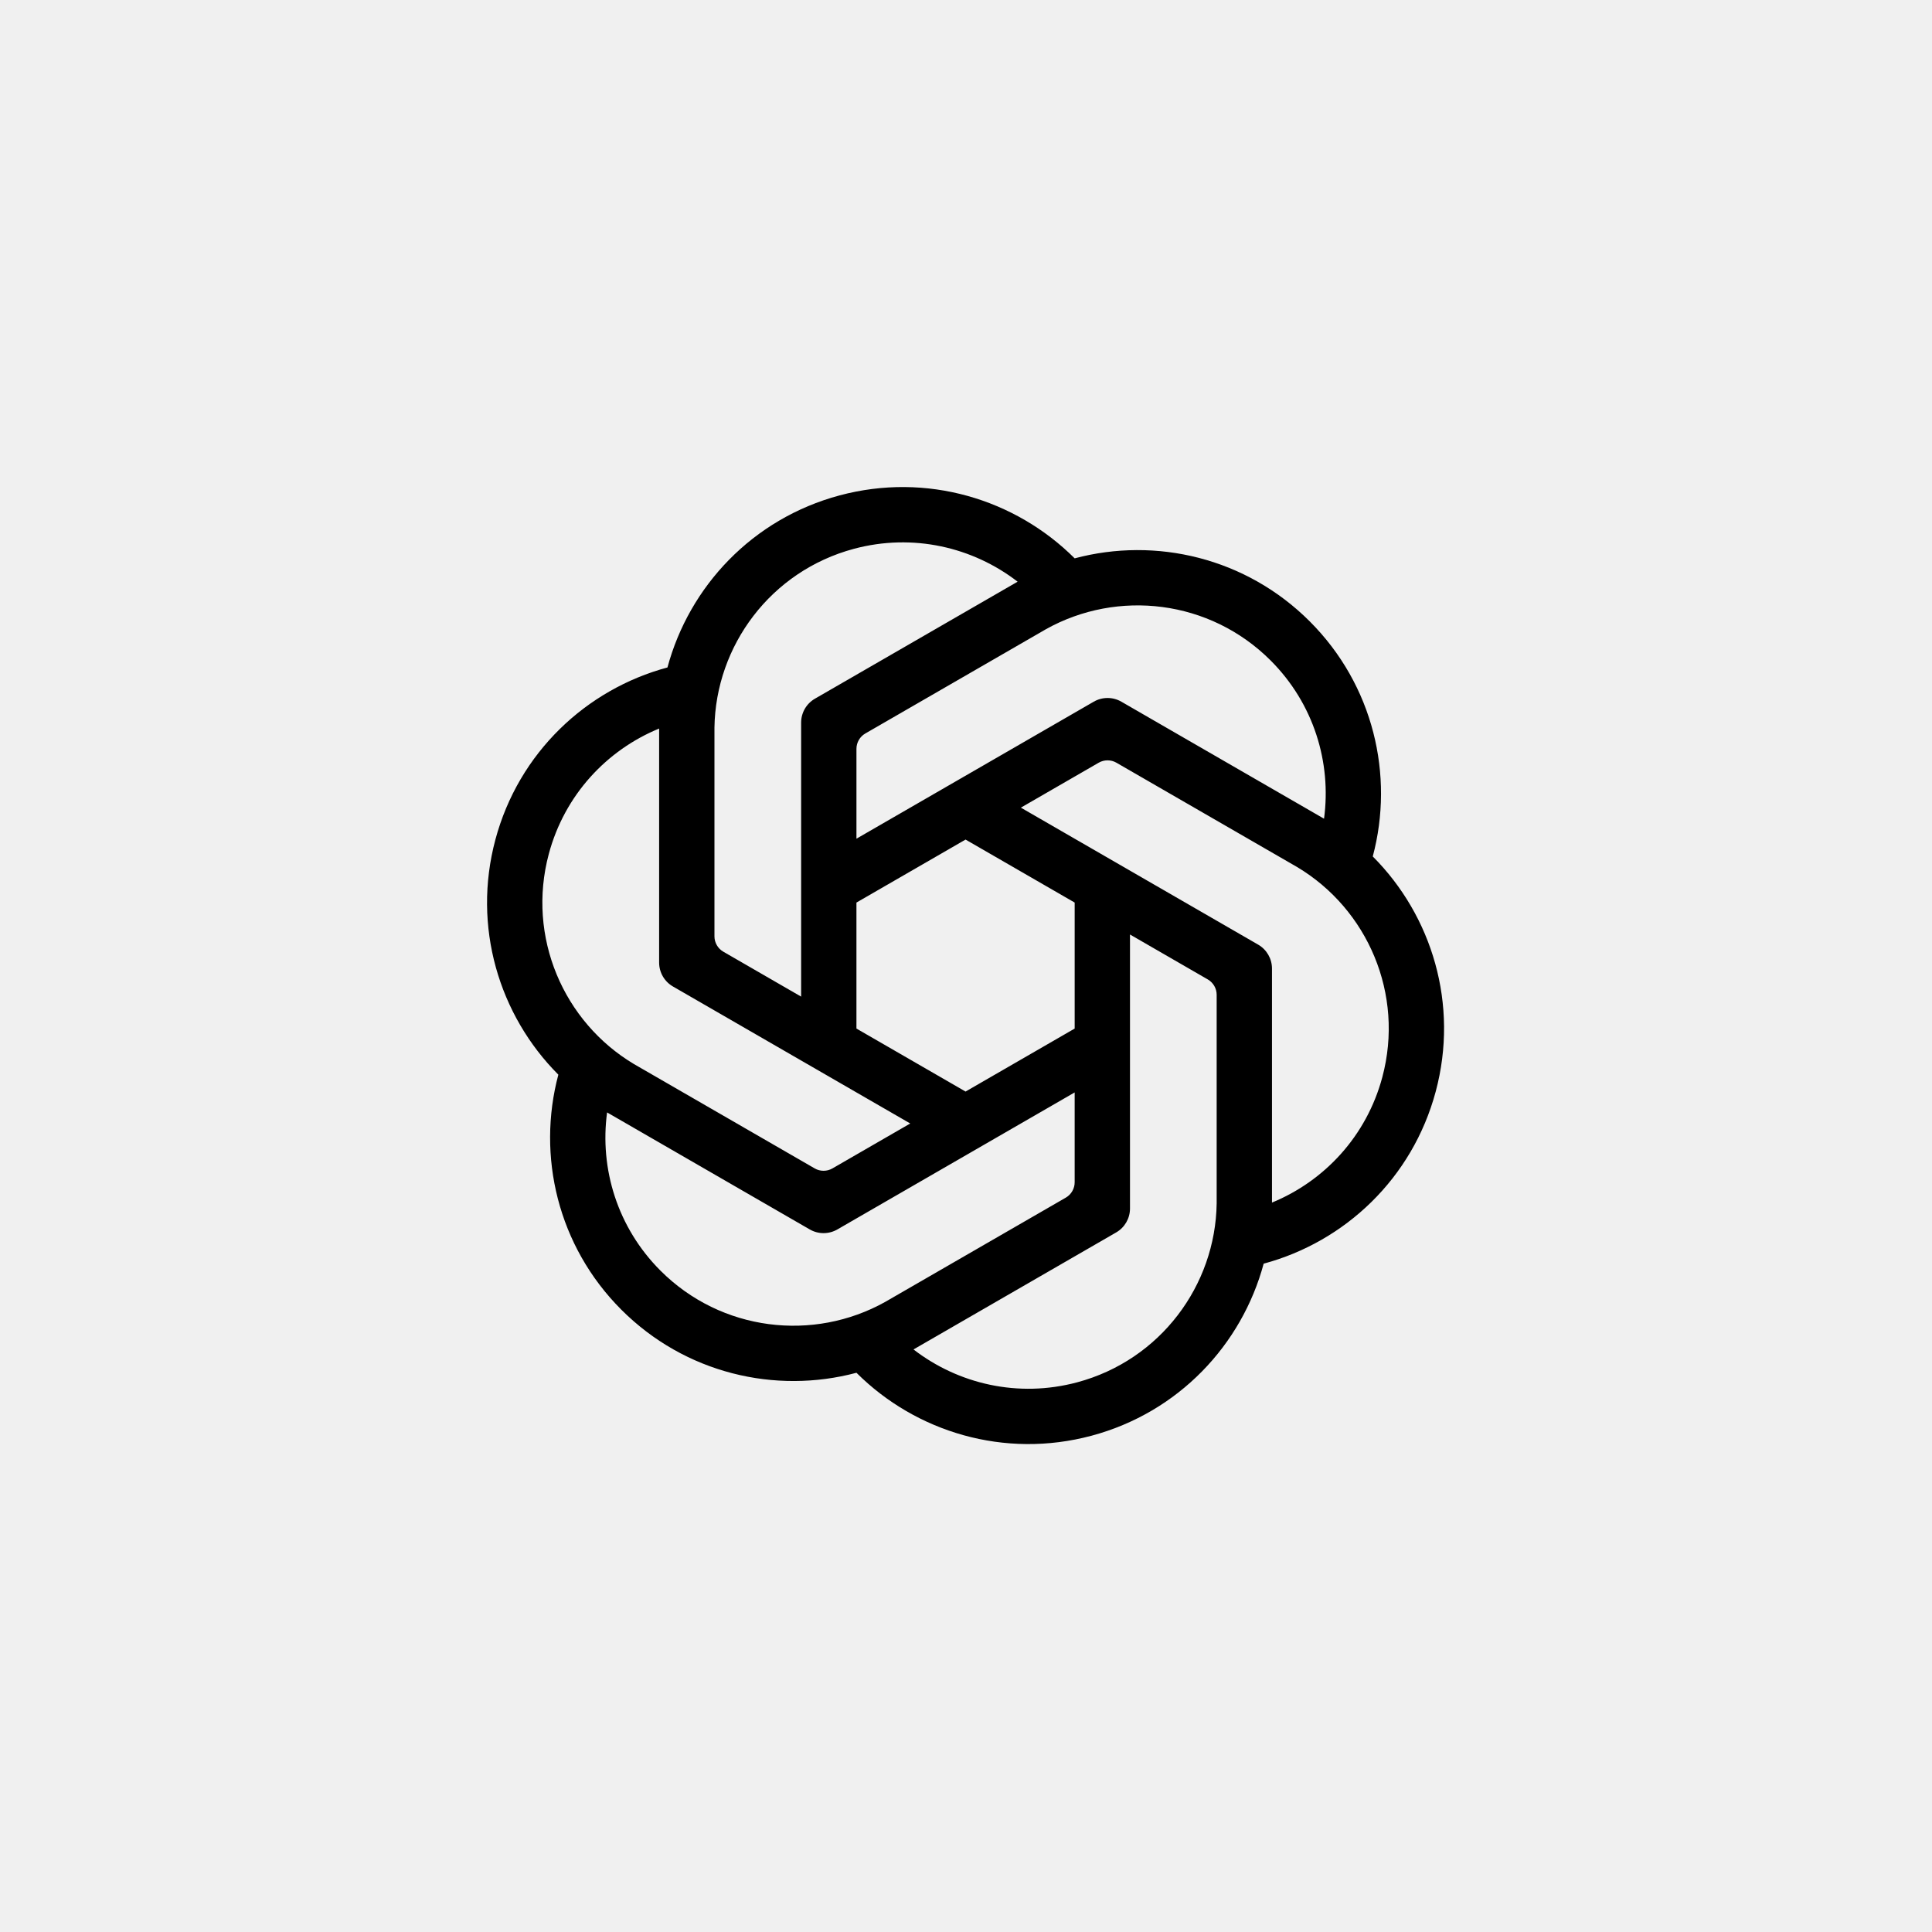
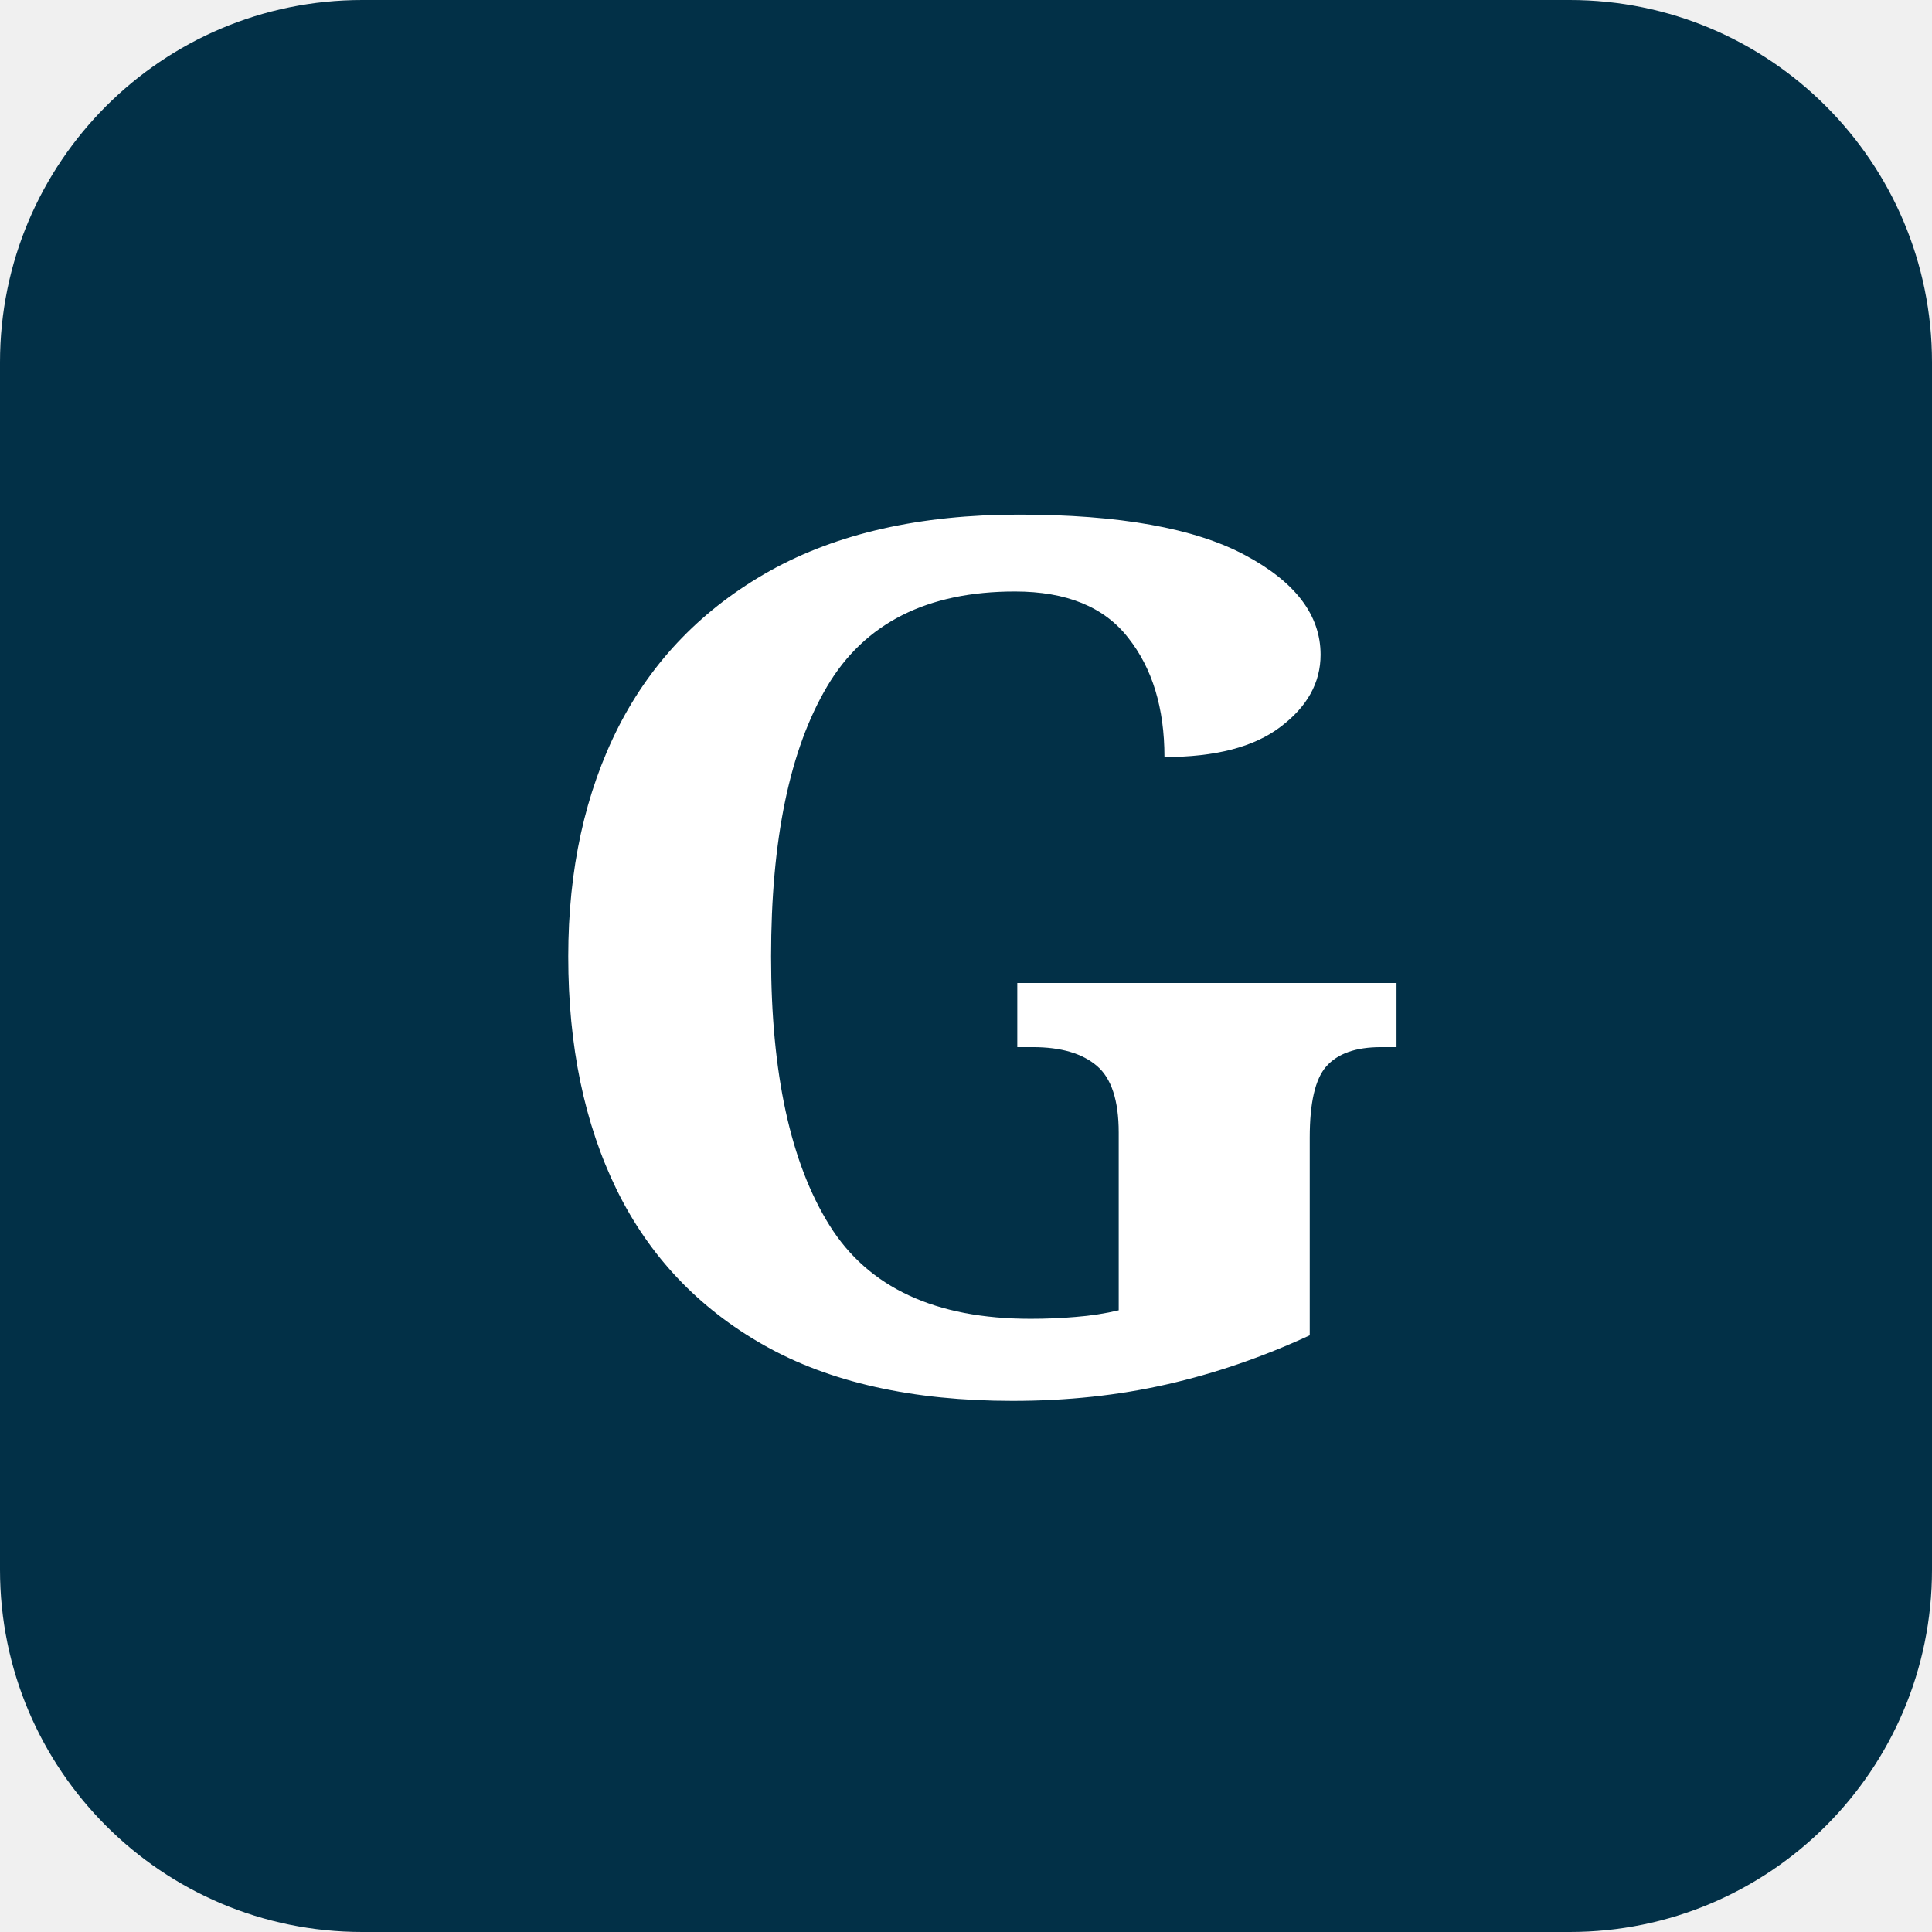
- <svg xmlns="http://www.w3.org/2000/svg" width="716" height="716" viewBox="0 0 716 716" fill="none">
-   <path d="M508.749 317.399C516.777 287.314 508.991 253.884 485.389 230.282C461.788 206.681 428.36 198.895 398.273 206.923C376.231 184.928 343.39 174.956 311.148 183.596C278.906 192.234 255.45 217.292 247.36 247.361C217.291 255.451 192.233 278.91 183.595 311.149C174.957 343.391 184.927 376.232 206.924 398.274C198.896 428.359 206.683 461.789 230.284 485.391C253.885 508.992 287.313 516.779 317.401 508.75C339.442 530.745 372.286 540.717 404.525 532.079C436.767 523.441 460.223 498.384 468.313 468.315C498.383 460.224 523.44 436.766 532.078 404.526C540.716 372.285 530.747 339.443 508.749 317.402V317.399ZM470.899 244.776C486.892 260.77 493.488 282.601 490.687 303.412L415.577 260.046C412.411 258.218 408.509 258.218 405.345 260.046L317.401 310.82V277.526C317.401 275.191 318.652 273.005 320.676 271.837L387.644 233.174C414.178 218.353 448.346 222.223 470.901 244.776H470.899ZM357.837 311.144L398.275 334.491V381.185L357.837 404.532L317.398 381.185V334.491L357.837 311.144ZM264.776 269.693C265.207 239.305 285.644 211.649 316.453 203.393C338.3 197.54 360.505 202.744 377.127 215.573L302.014 258.937C298.848 260.764 296.898 264.144 296.898 267.798V369.346L268.065 352.699C266.043 351.531 264.776 349.353 264.776 347.017V269.691V269.693ZM203.391 316.454C209.244 294.608 224.854 277.978 244.276 269.999V356.73C244.276 360.384 246.226 363.763 249.392 365.591L337.337 416.365L308.503 433.013C306.481 434.181 303.961 434.188 301.939 433.02L234.971 394.357C208.868 378.789 195.138 347.261 203.391 316.454ZM244.775 470.9C228.781 454.906 222.186 433.075 224.986 412.264L300.096 455.63C303.263 457.457 307.164 457.457 310.328 455.63L398.273 404.856V438.149C398.273 440.485 397.022 442.671 394.997 443.839L328.029 482.502C301.495 497.322 267.327 493.452 244.772 470.9H244.775ZM450.897 445.982C450.466 476.371 430.029 504.027 399.22 512.283C377.373 518.136 355.168 512.932 338.547 500.102L413.659 456.738C416.826 454.911 418.775 451.532 418.775 447.877V346.329L447.609 362.977C449.631 364.145 450.897 366.323 450.897 368.659V445.985V445.982ZM512.282 399.221C506.429 421.068 490.819 437.697 471.397 445.676V358.946C471.397 355.292 469.448 351.912 466.281 350.085L378.336 299.311L407.17 282.663C409.192 281.495 411.712 281.487 413.734 282.655L480.702 321.318C506.805 336.887 520.536 368.415 512.282 399.221Z" fill="black" />
+ <svg xmlns="http://www.w3.org/2000/svg" width="64" height="64" viewBox="0 0 64 64" fill="none">
+   <rect width="64" height="64" rx="12" fill="#023047" />
+   <text x="32" y="46" font-family="Georgia, serif" font-size="40" font-weight="700" fill="white" text-anchor="middle">G</text>
</svg>
